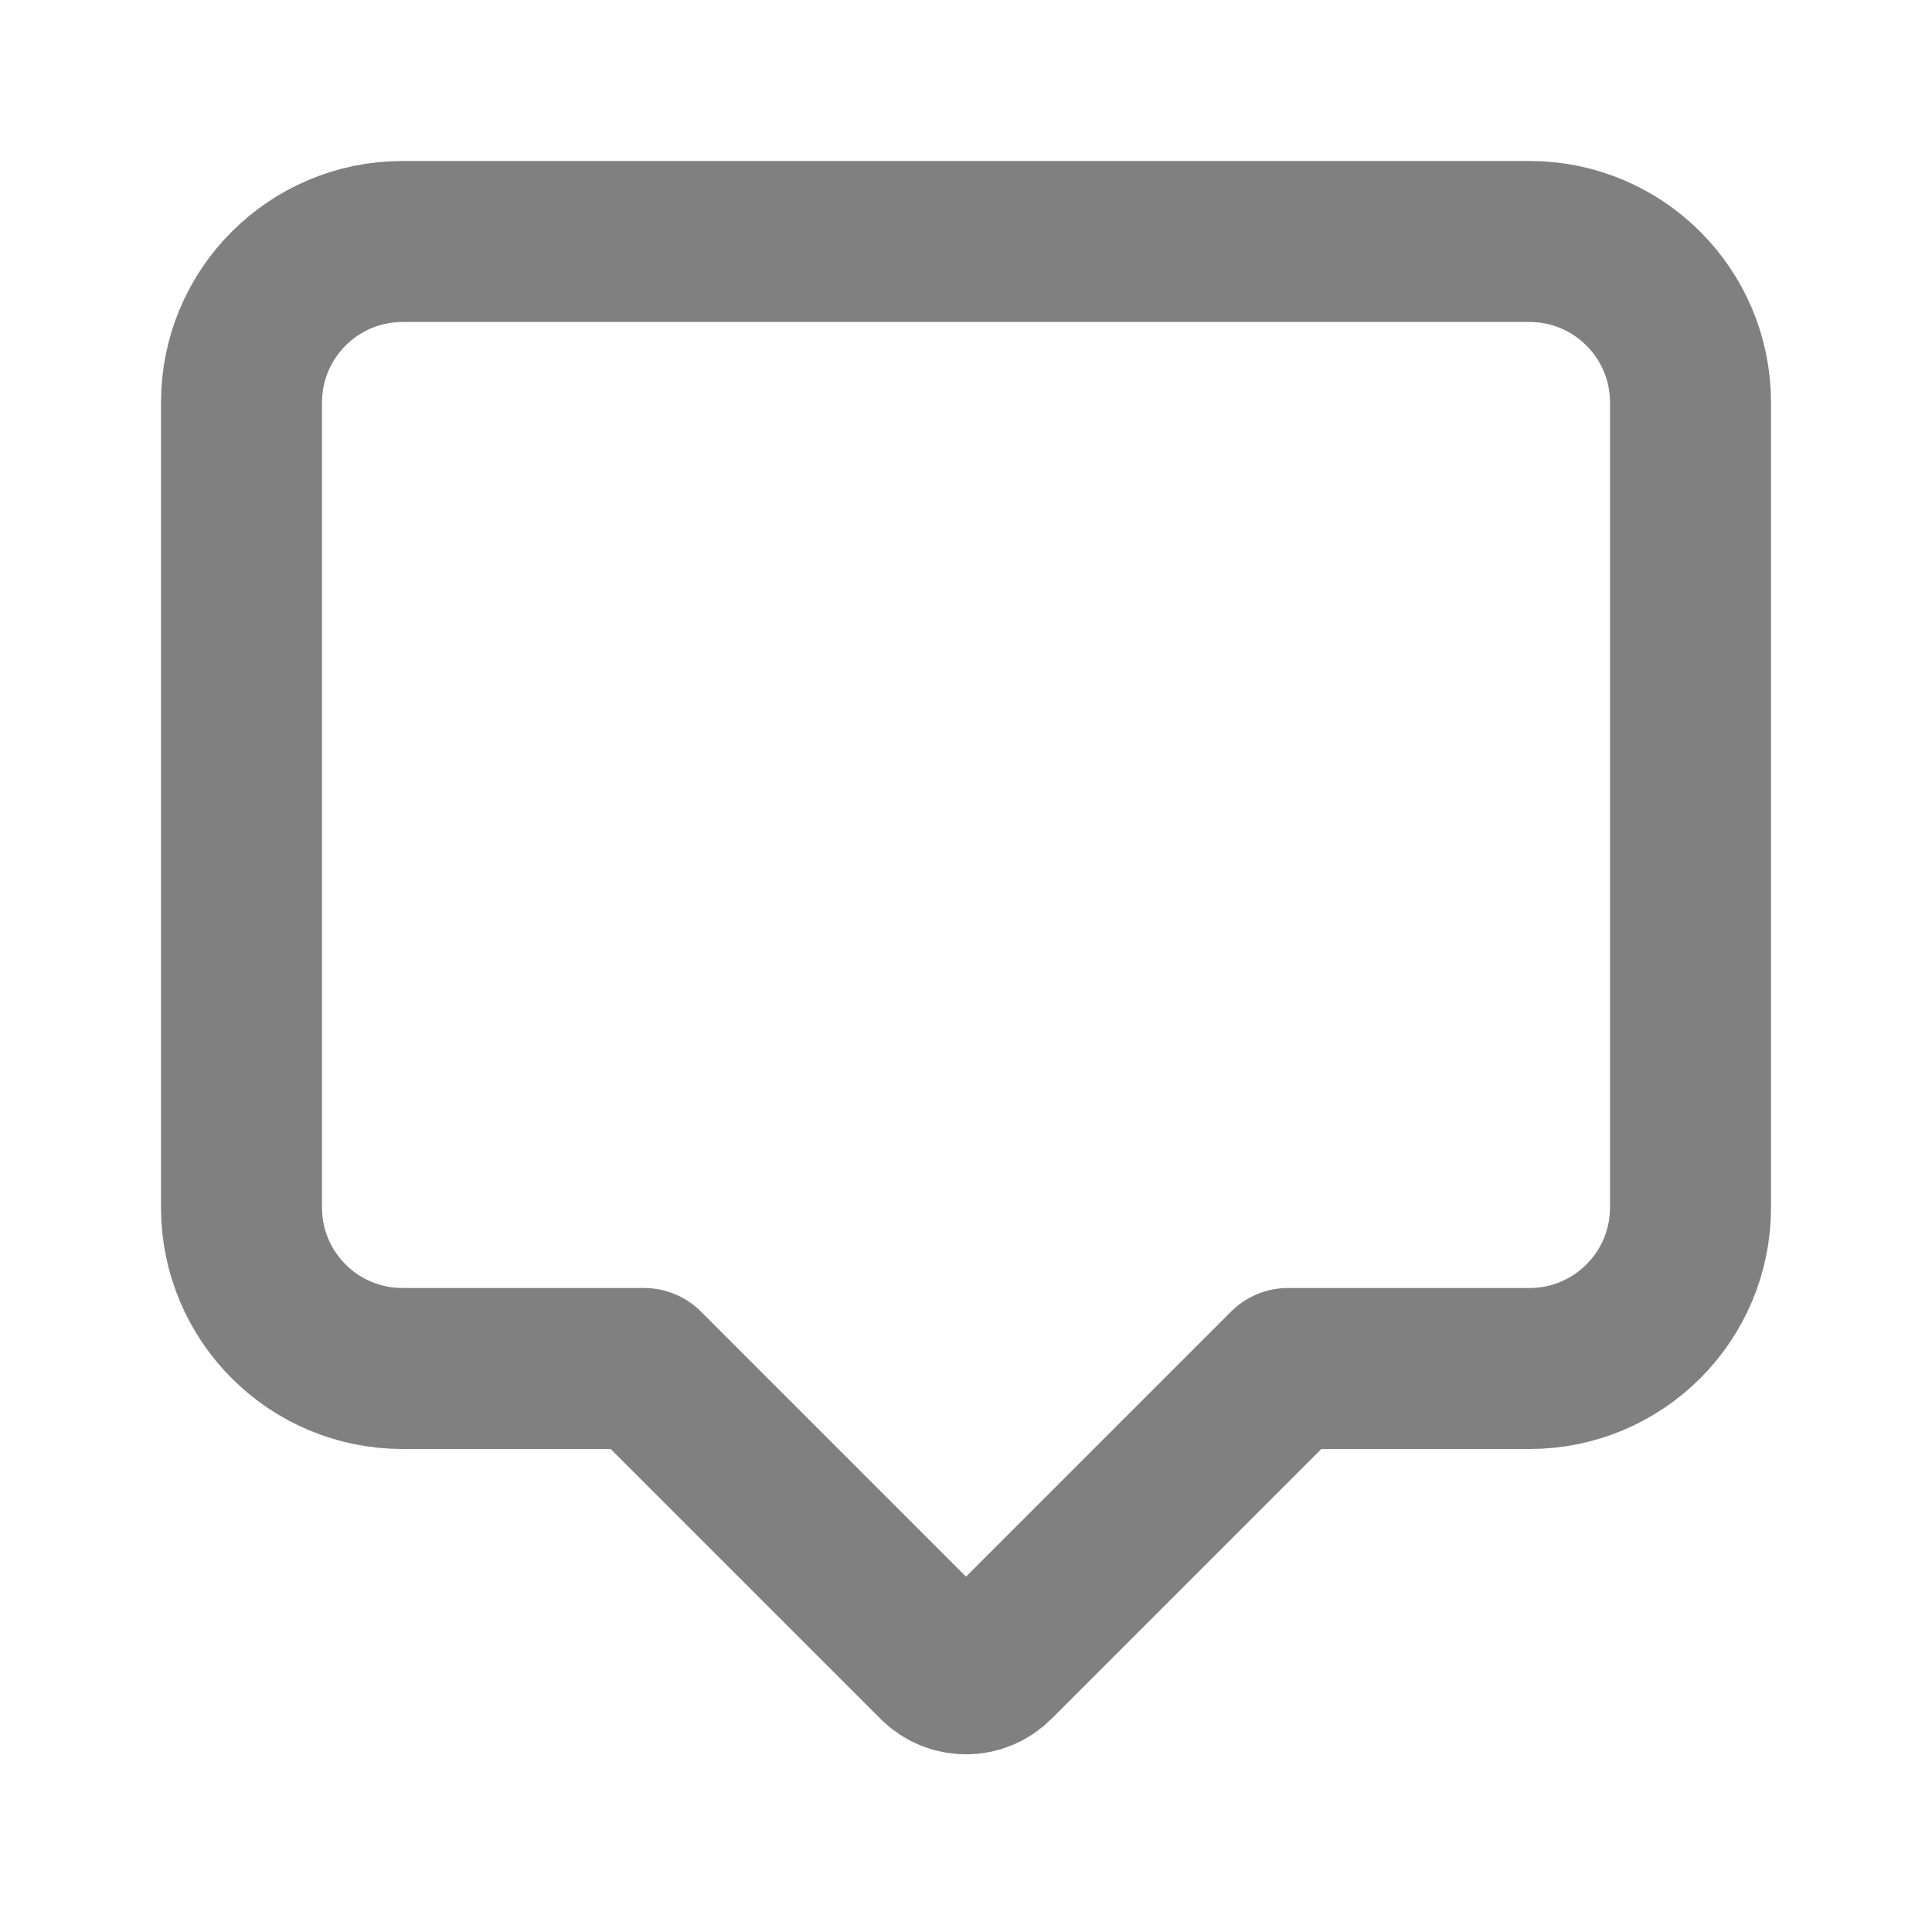
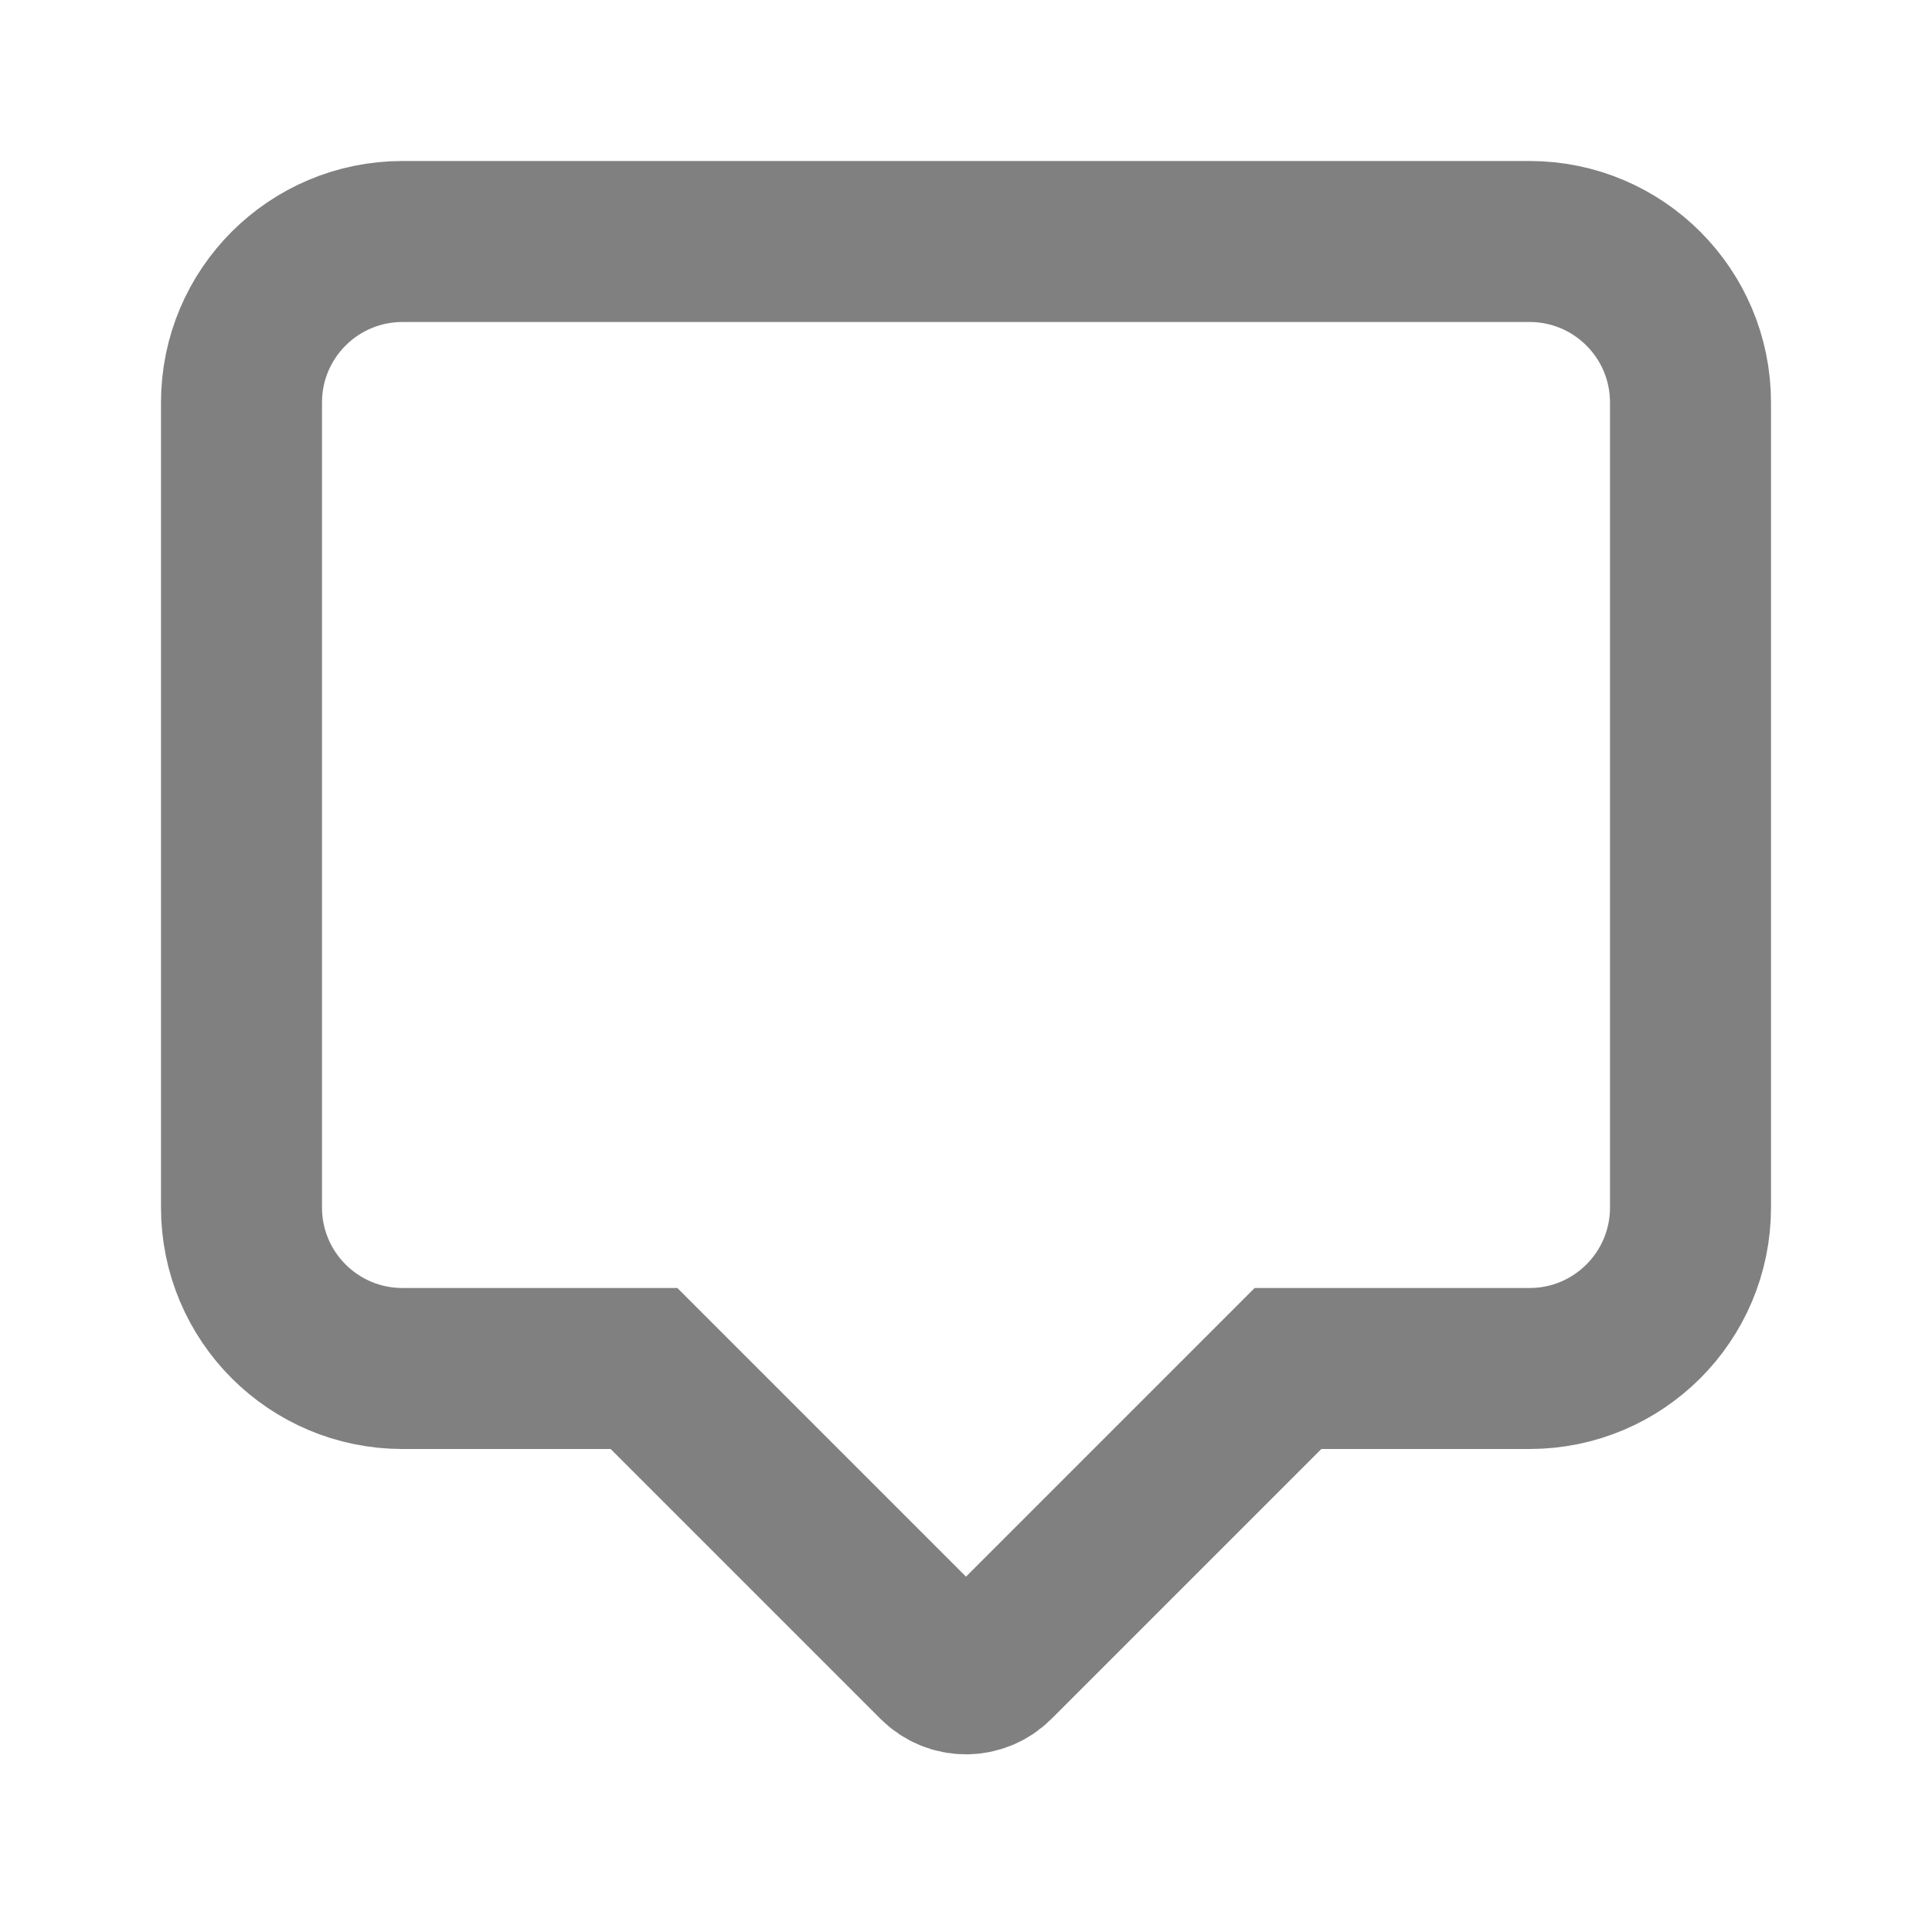
<svg xmlns="http://www.w3.org/2000/svg" width="24" height="24" viewBox="0 0 24 24" fill="none">
-   <path d="M19 3H5C3.895 3 3 3.895 3 5V15C3 16.105 3.895 17 5 17H8L11.646 20.646C11.842 20.842 12.158 20.842 12.354 20.646L16 17H19C20.105 17 21 16.105 21 15V5C21 3.895 20.105 3 19 3Z" stroke="#808080" stroke-width="2" stroke-linecap="round" stroke-linejoin="round" />
+   <path d="M19 3H5C3.895 3 3 3.895 3 5V15C3 16.105 3.895 17 5 17H8L11.646 20.646C11.842 20.842 12.158 20.842 12.354 20.646L16 17H19C20.105 17 21 16.105 21 15V5C21 3.895 20.105 3 19 3Z" stroke="#808080" stroke-width="2" stroke-linecap="round" strokeLinejoin="round" />
</svg>
